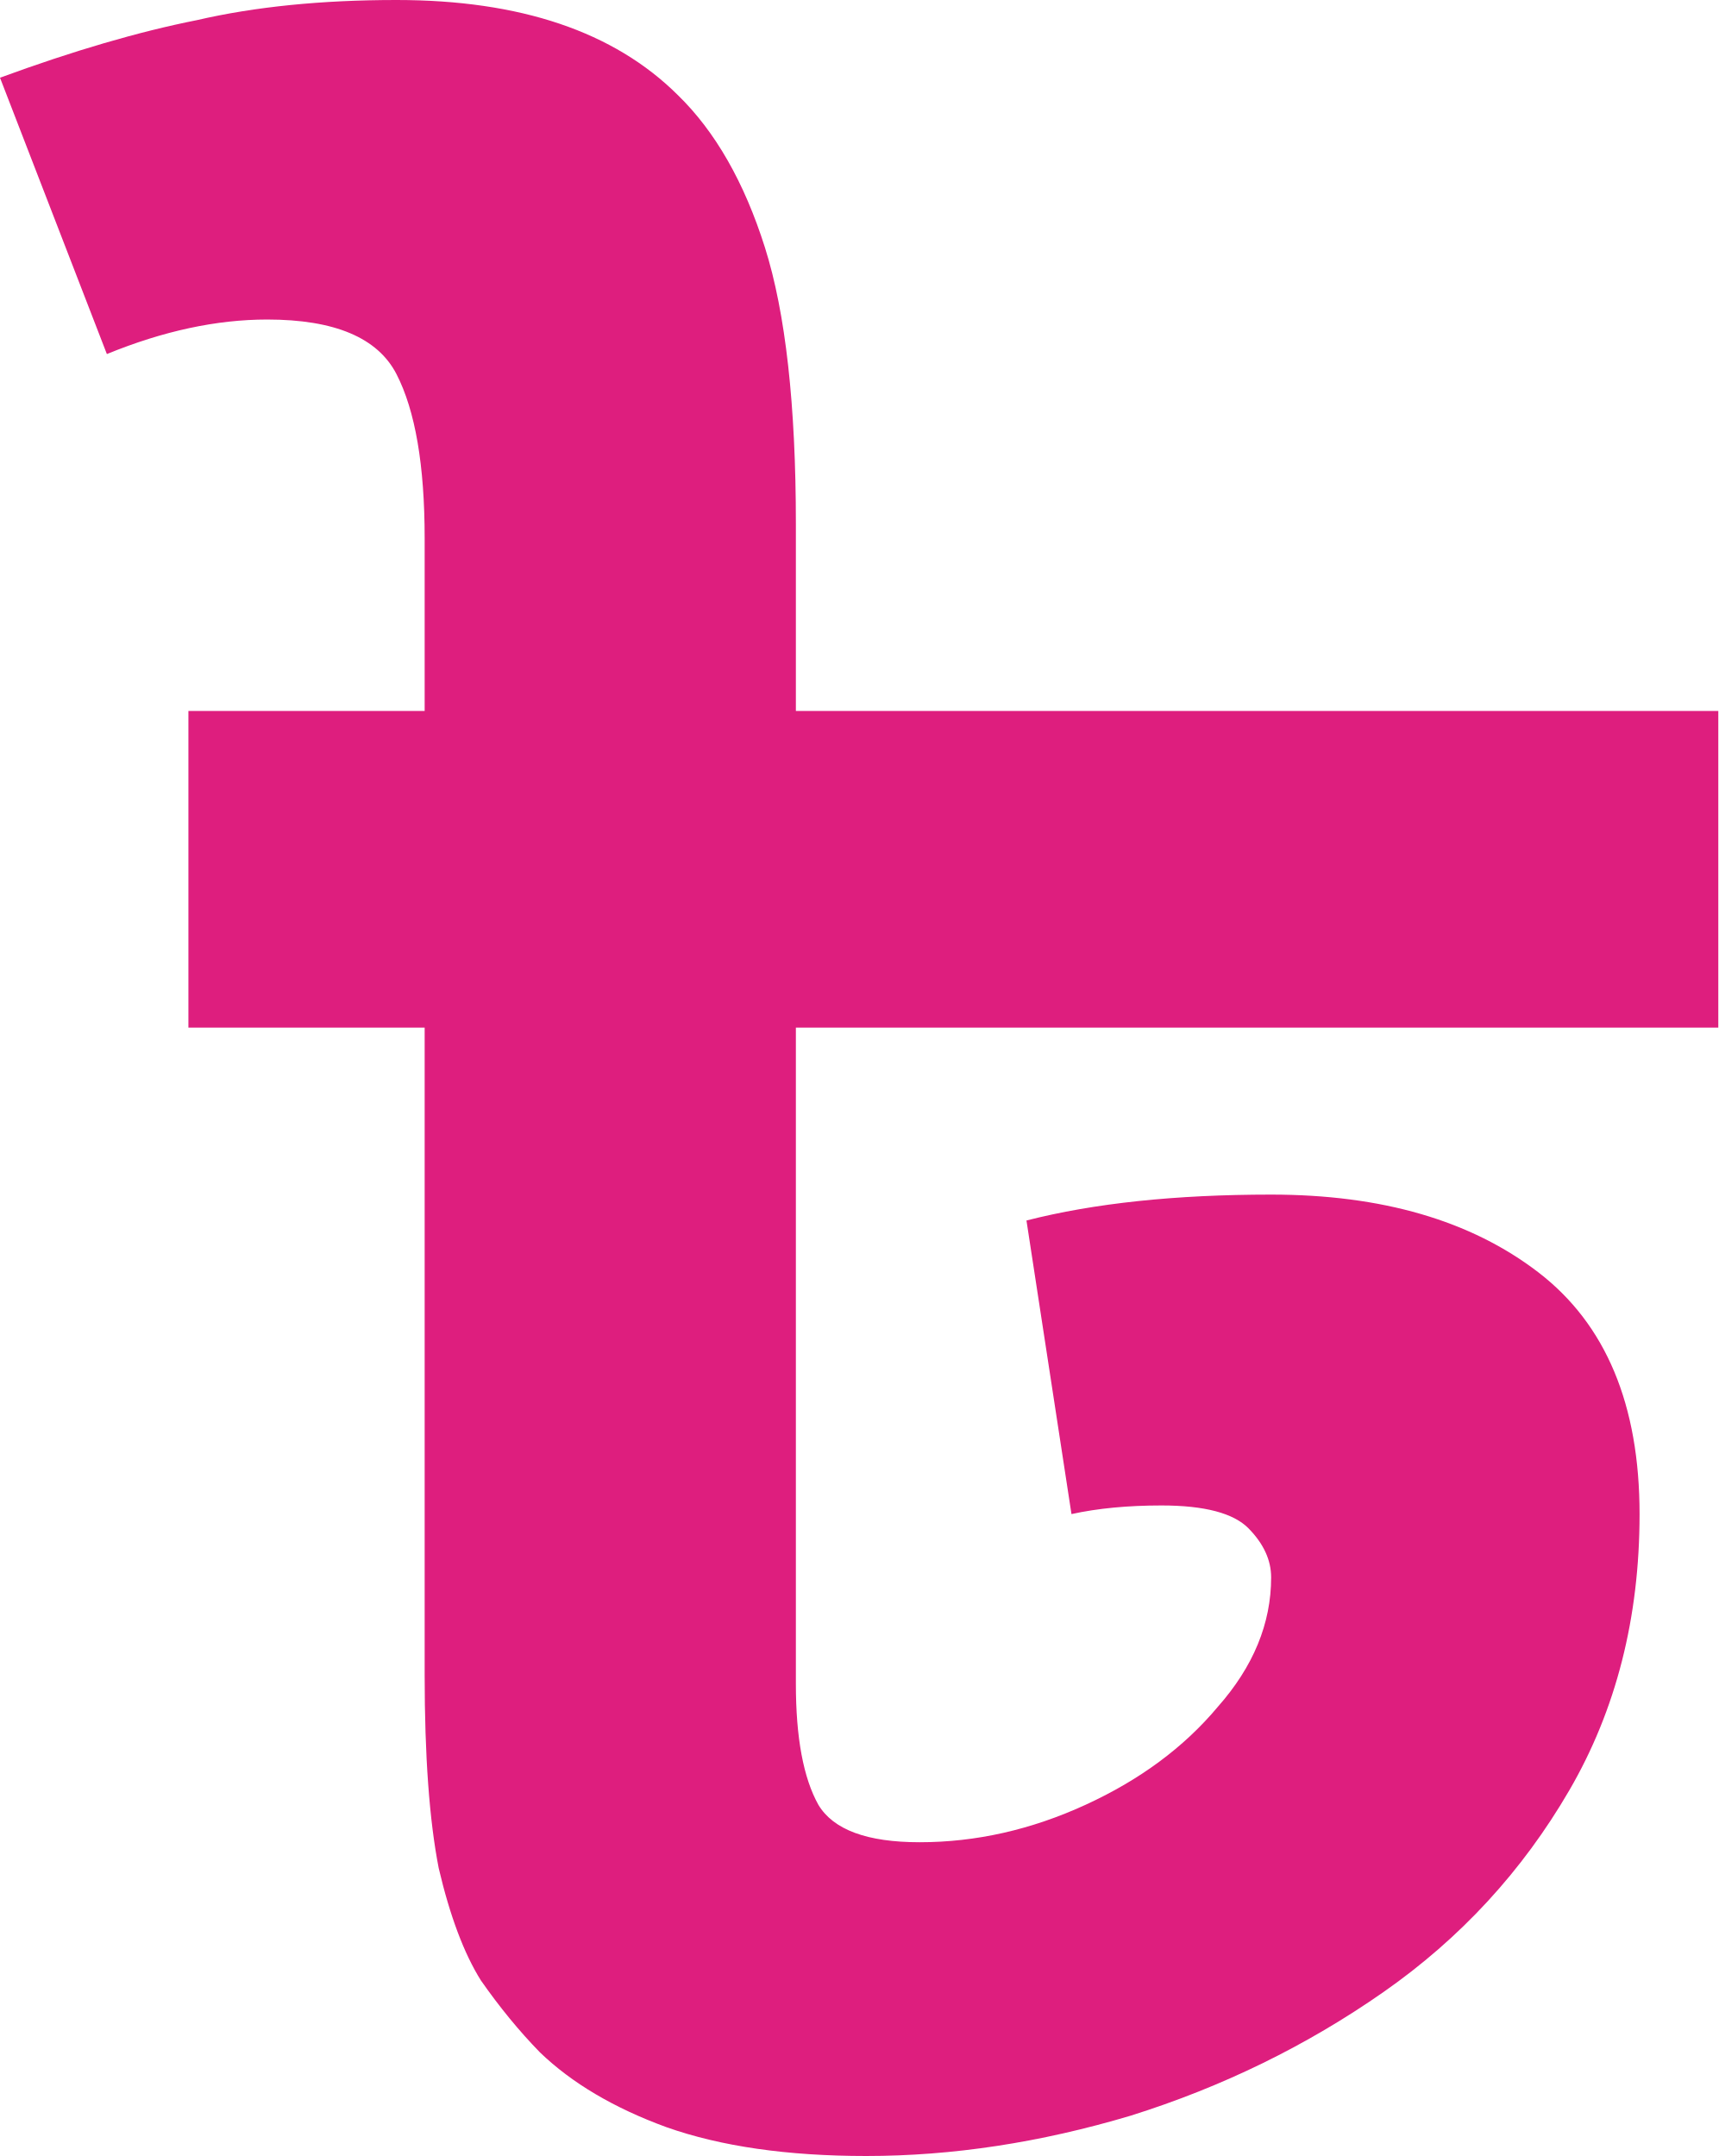
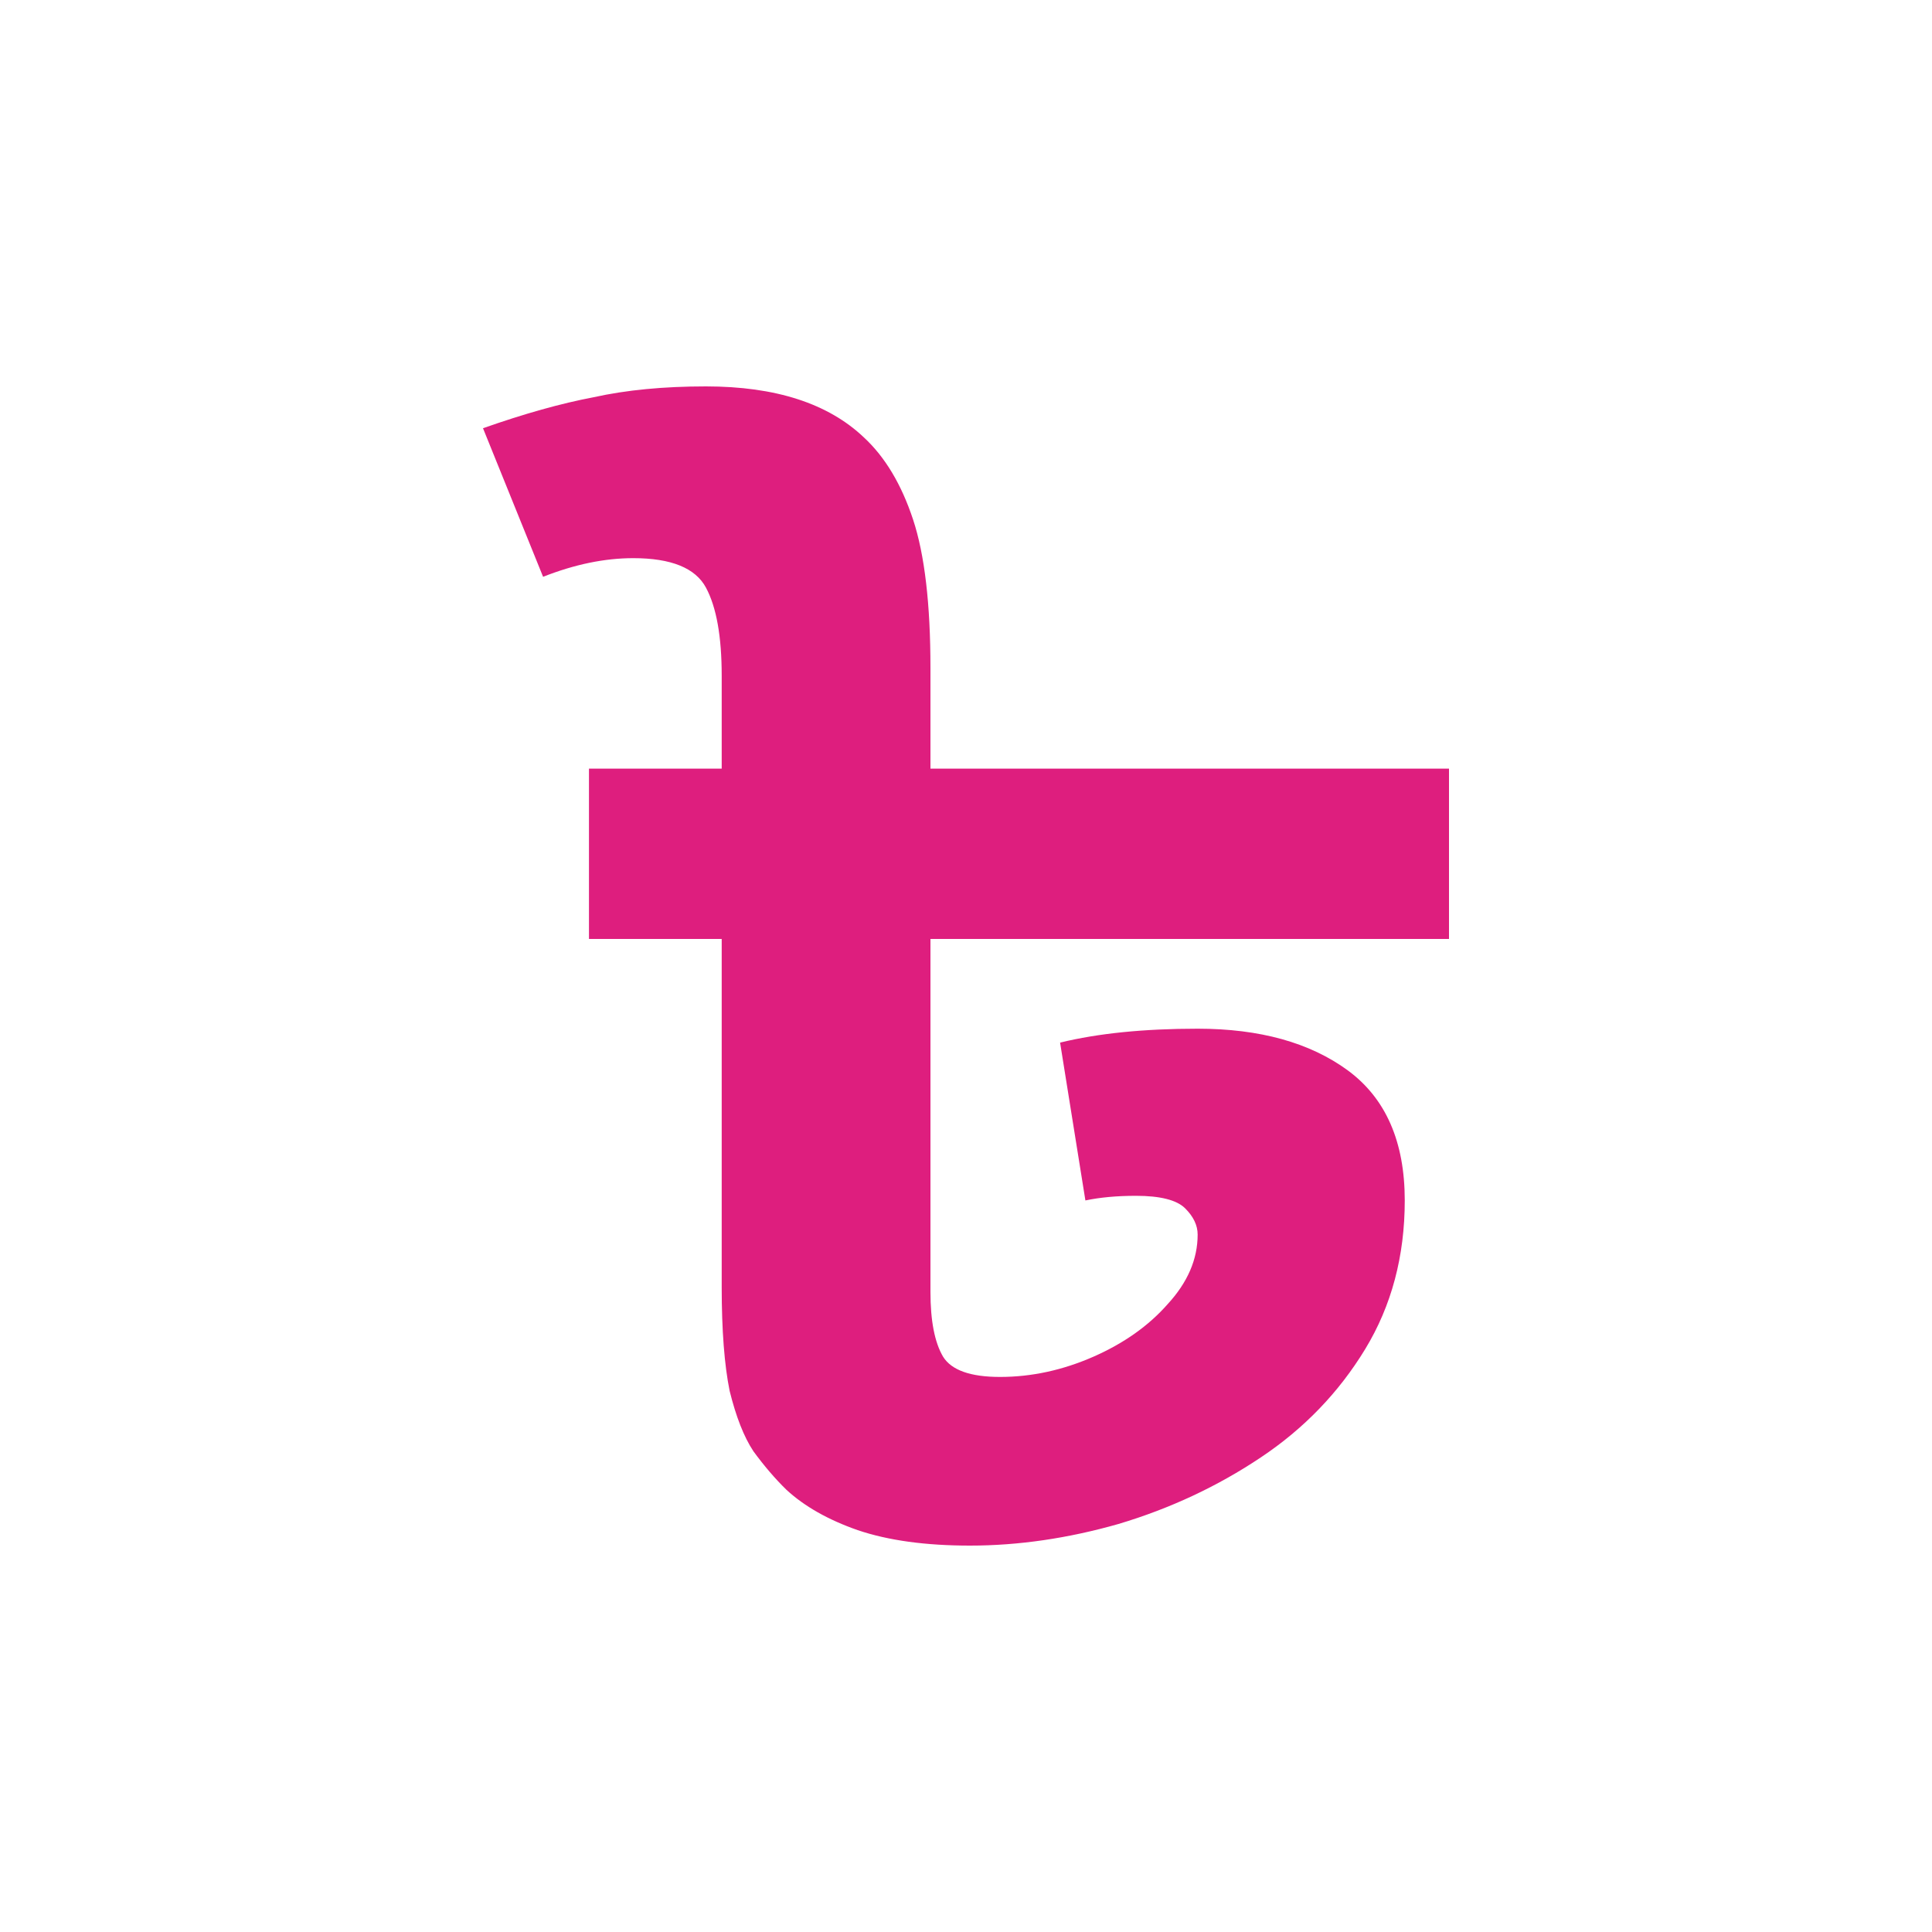
- <svg xmlns="http://www.w3.org/2000/svg" width="51" height="64" viewBox="0 0 51 64" fill="none">
-   <path d="M11.769 0C15.442 0 18.224 0.94 20.116 2.82C21.229 3.902 22.092 5.412 22.704 7.348C23.316 9.285 23.622 12.02 23.622 15.551V21.105H51V30.505H23.622V49.987C23.622 51.582 23.845 52.778 24.29 53.575C24.735 54.316 25.736 54.686 27.295 54.686C28.964 54.686 30.606 54.316 32.219 53.575C33.833 52.835 35.141 51.867 36.142 50.67C37.2 49.474 37.728 48.192 37.728 46.825C37.728 46.312 37.506 45.828 37.061 45.373C36.615 44.917 35.753 44.689 34.473 44.689C33.471 44.689 32.581 44.774 31.802 44.945L30.466 36.23C32.47 35.717 34.89 35.461 37.728 35.461C41.011 35.461 43.655 36.23 45.658 37.768C47.661 39.306 48.663 41.698 48.663 44.945C48.663 48.021 47.967 50.756 46.576 53.148C45.185 55.541 43.349 57.535 41.067 59.13C38.786 60.724 36.282 61.949 33.555 62.804C30.884 63.601 28.268 64 25.709 64C23.372 64 21.396 63.715 19.782 63.145C18.224 62.576 16.972 61.835 16.026 60.924C15.414 60.297 14.83 59.585 14.273 58.788C13.773 57.99 13.355 56.879 13.021 55.455C12.743 54.031 12.604 52.123 12.604 49.73V30.505H5.592V21.105H12.604V15.979C12.604 13.814 12.326 12.191 11.769 11.108C11.213 10.026 9.933 9.485 7.93 9.485C6.427 9.485 4.841 9.826 3.172 10.51L0 2.307C2.17 1.51 4.118 0.94 5.843 0.598C7.568 0.199 9.543 0 11.769 0Z" fill="#DE1E7E" />
+ <svg xmlns="http://www.w3.org/2000/svg" width="20" height="20" viewBox="0 0 20 20" fill="none">
+   <path d="M7.308 4C8.028 4 8.573 4.176 8.944 4.529C9.163 4.732 9.332 5.015 9.452 5.378C9.572 5.741 9.632 6.254 9.632 6.916V7.957H15V9.72H9.632V13.373C9.632 13.672 9.675 13.896 9.763 14.045C9.85 14.184 10.046 14.254 10.352 14.254C10.679 14.254 11.001 14.184 11.318 14.045C11.634 13.906 11.89 13.725 12.087 13.501C12.294 13.276 12.398 13.036 12.398 12.78C12.398 12.684 12.354 12.593 12.267 12.507C12.18 12.422 12.01 12.379 11.759 12.379C11.563 12.379 11.388 12.395 11.236 12.427L10.974 10.793C11.367 10.697 11.841 10.649 12.398 10.649C13.041 10.649 13.56 10.793 13.953 11.081C14.345 11.37 14.542 11.818 14.542 12.427C14.542 13.004 14.405 13.517 14.133 13.965C13.86 14.414 13.5 14.788 13.052 15.087C12.605 15.386 12.114 15.616 11.579 15.776C11.056 15.925 10.543 16 10.041 16C9.583 16 9.195 15.947 8.879 15.84C8.573 15.733 8.328 15.594 8.142 15.423C8.022 15.306 7.908 15.172 7.799 15.023C7.7 14.873 7.619 14.665 7.553 14.398C7.499 14.131 7.471 13.773 7.471 13.324V9.72H6.097V7.957H7.471V6.996C7.471 6.59 7.417 6.286 7.308 6.083C7.199 5.88 6.948 5.778 6.555 5.778C6.26 5.778 5.949 5.842 5.622 5.971L5 4.433C5.426 4.283 5.807 4.176 6.146 4.112C6.484 4.037 6.871 4 7.308 4Z" fill="#DE1E7E" />
</svg>
